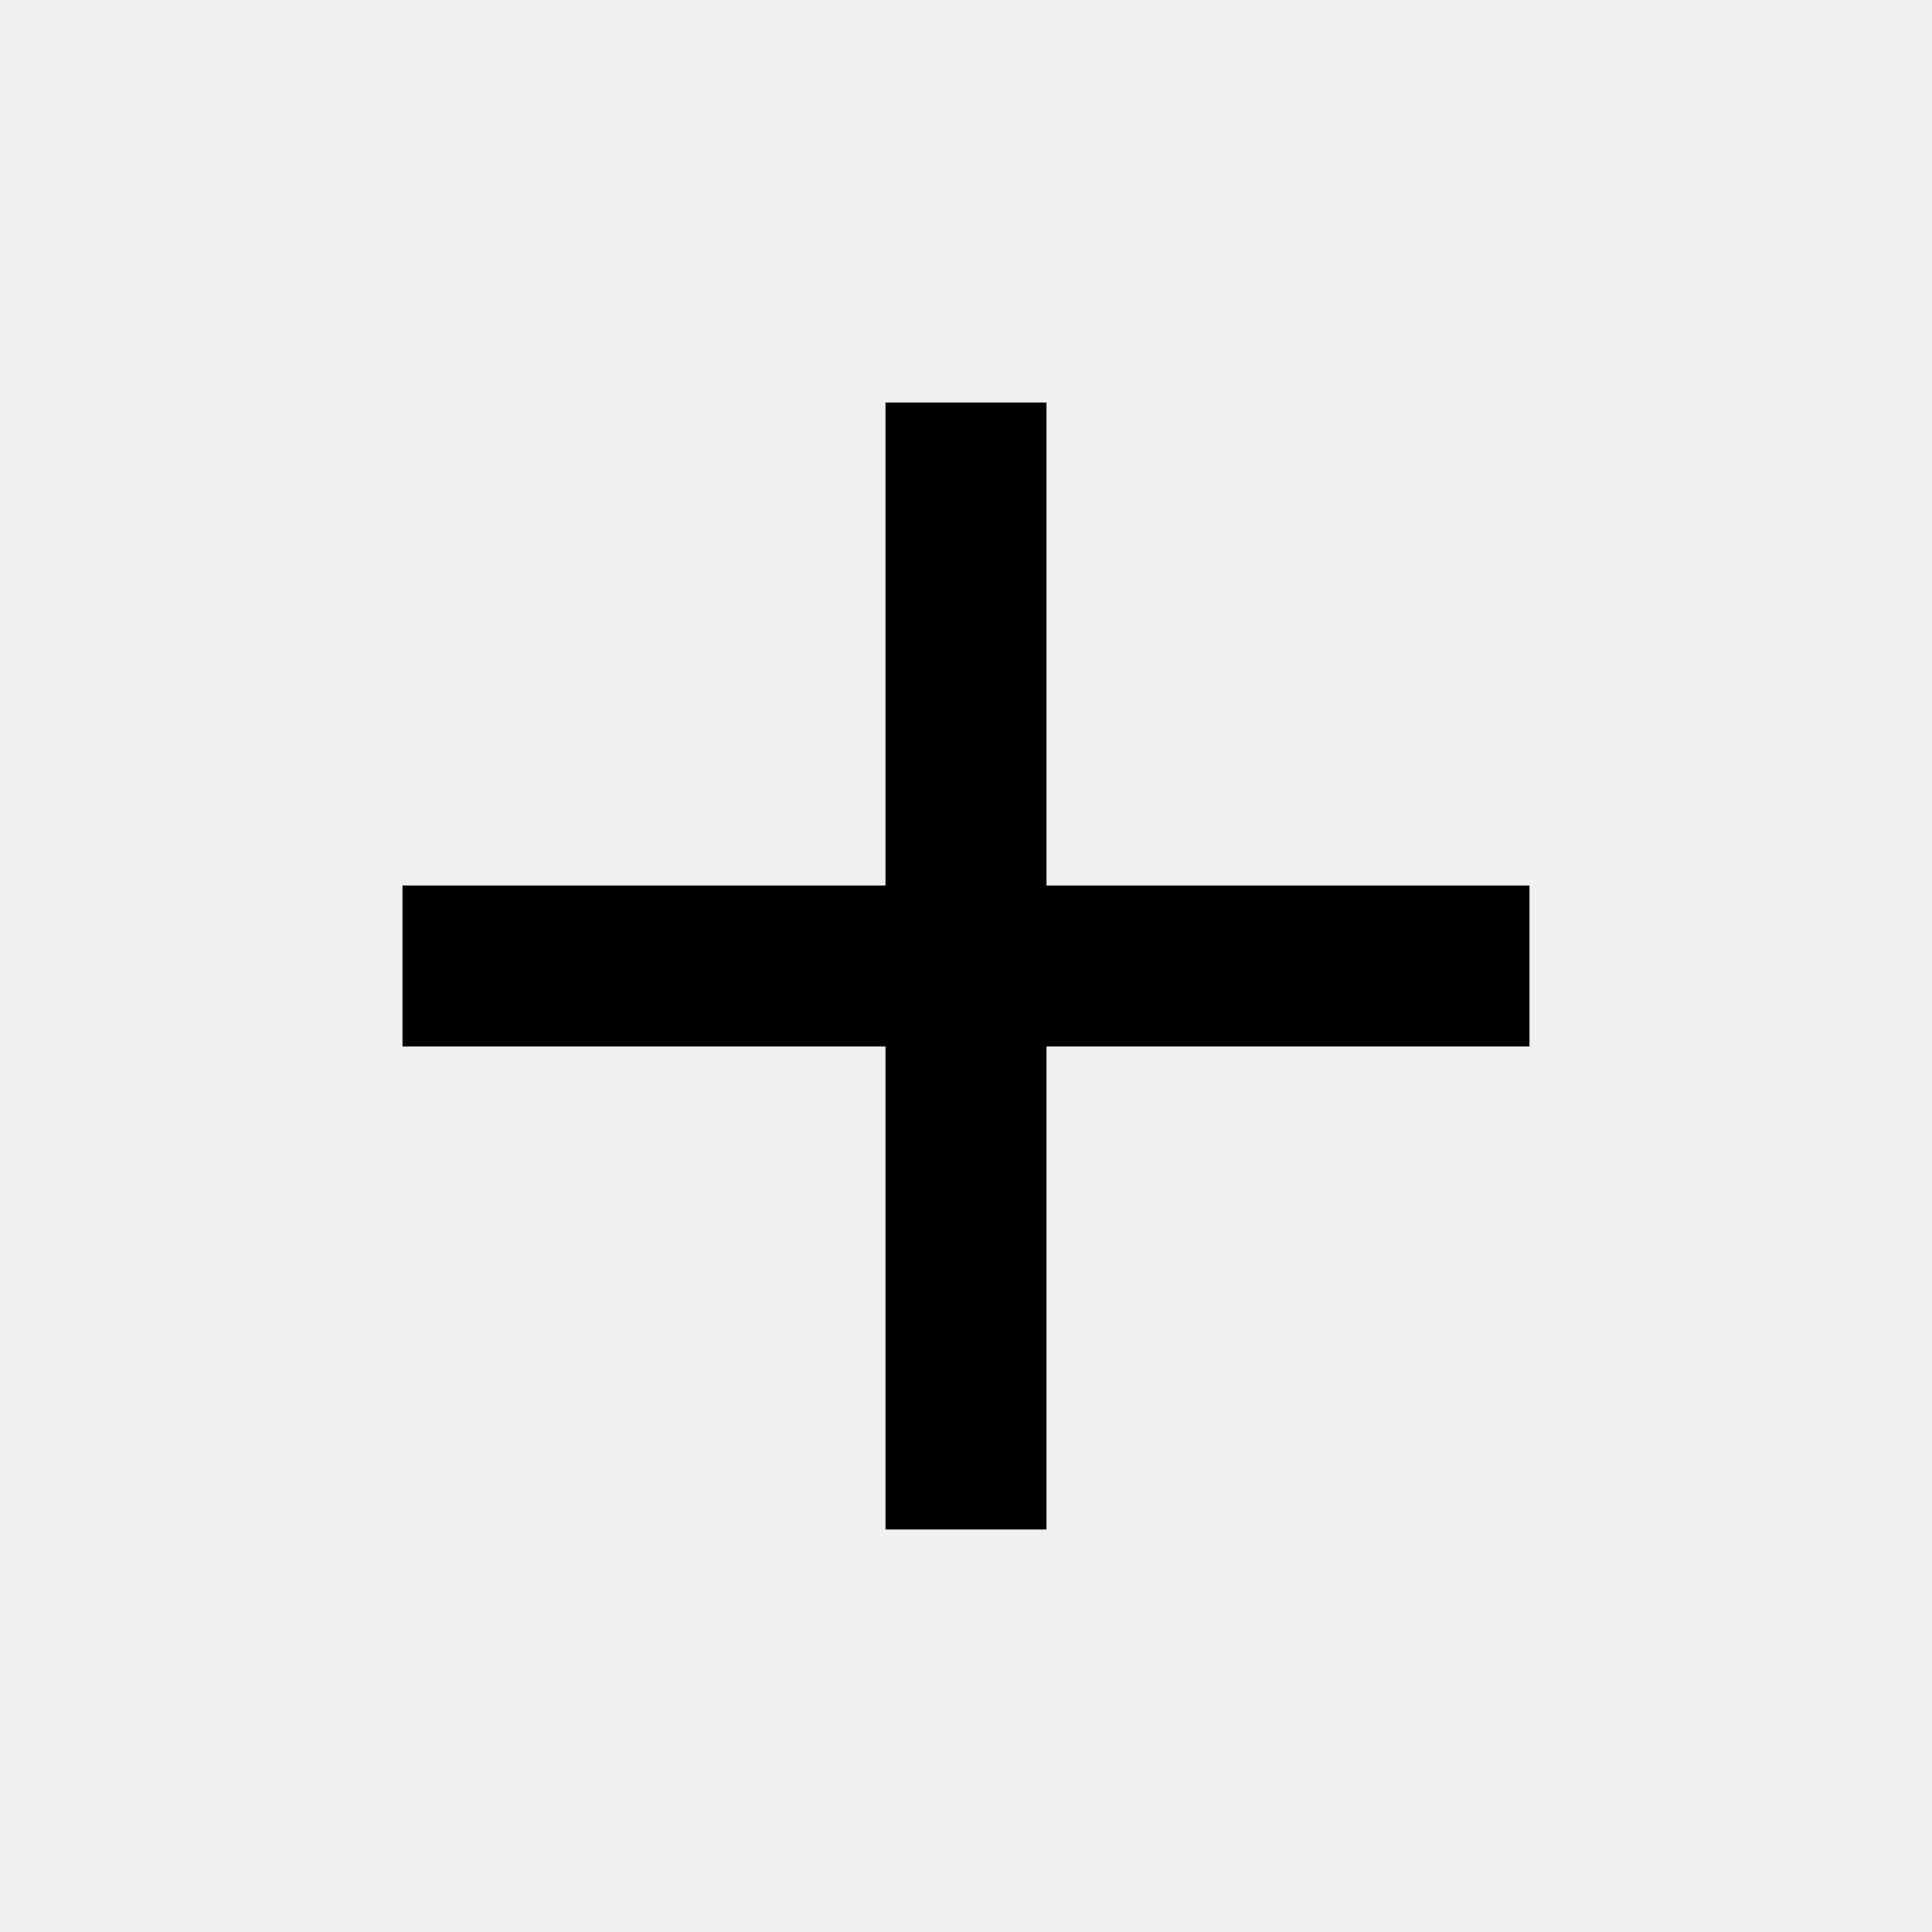
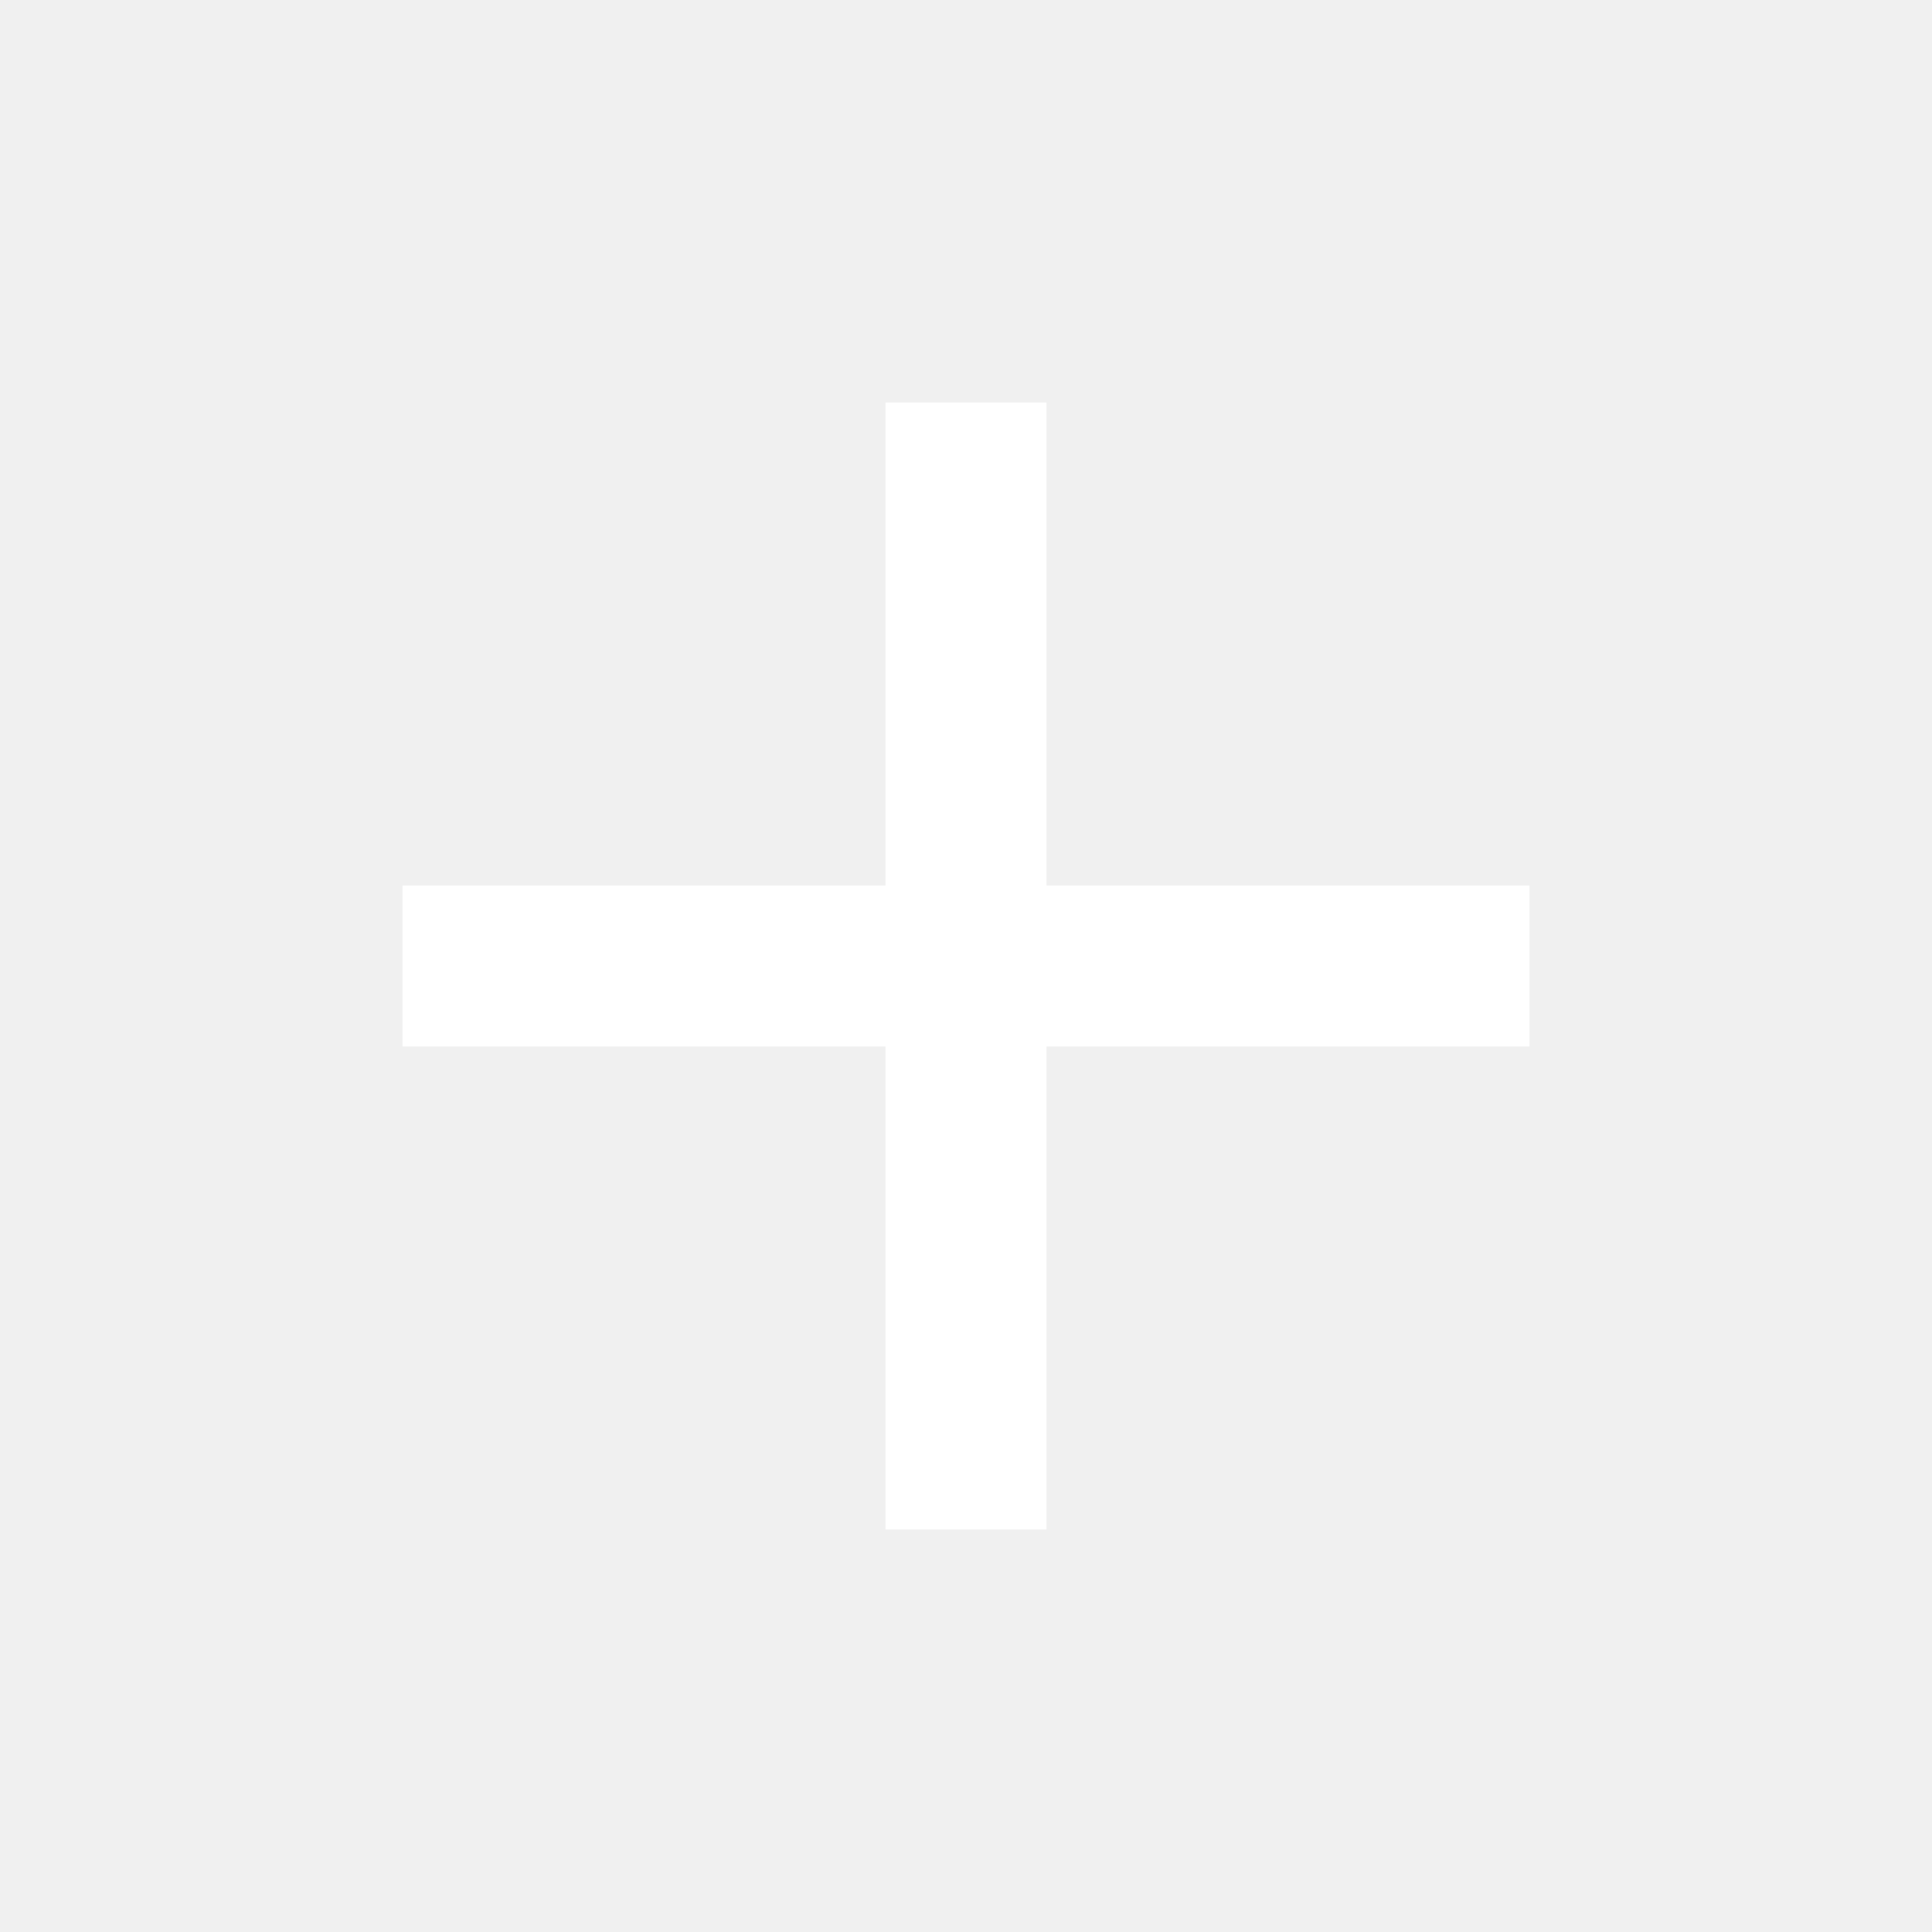
<svg xmlns="http://www.w3.org/2000/svg" fill="#fff" height="24" viewBox="0 0 24 24" width="24">
-   <path d="M19 13h-6v6h-2v-6H5v-2h6V5h2v6h6v2z" fill="currentColor" />
+   <path d="M19 13h-6v6h-2v-6H5v-2h6V5h2v6h6v2z" fill="white" />
  <path d="M0 0h24v24H0z" fill="none" />
</svg>
